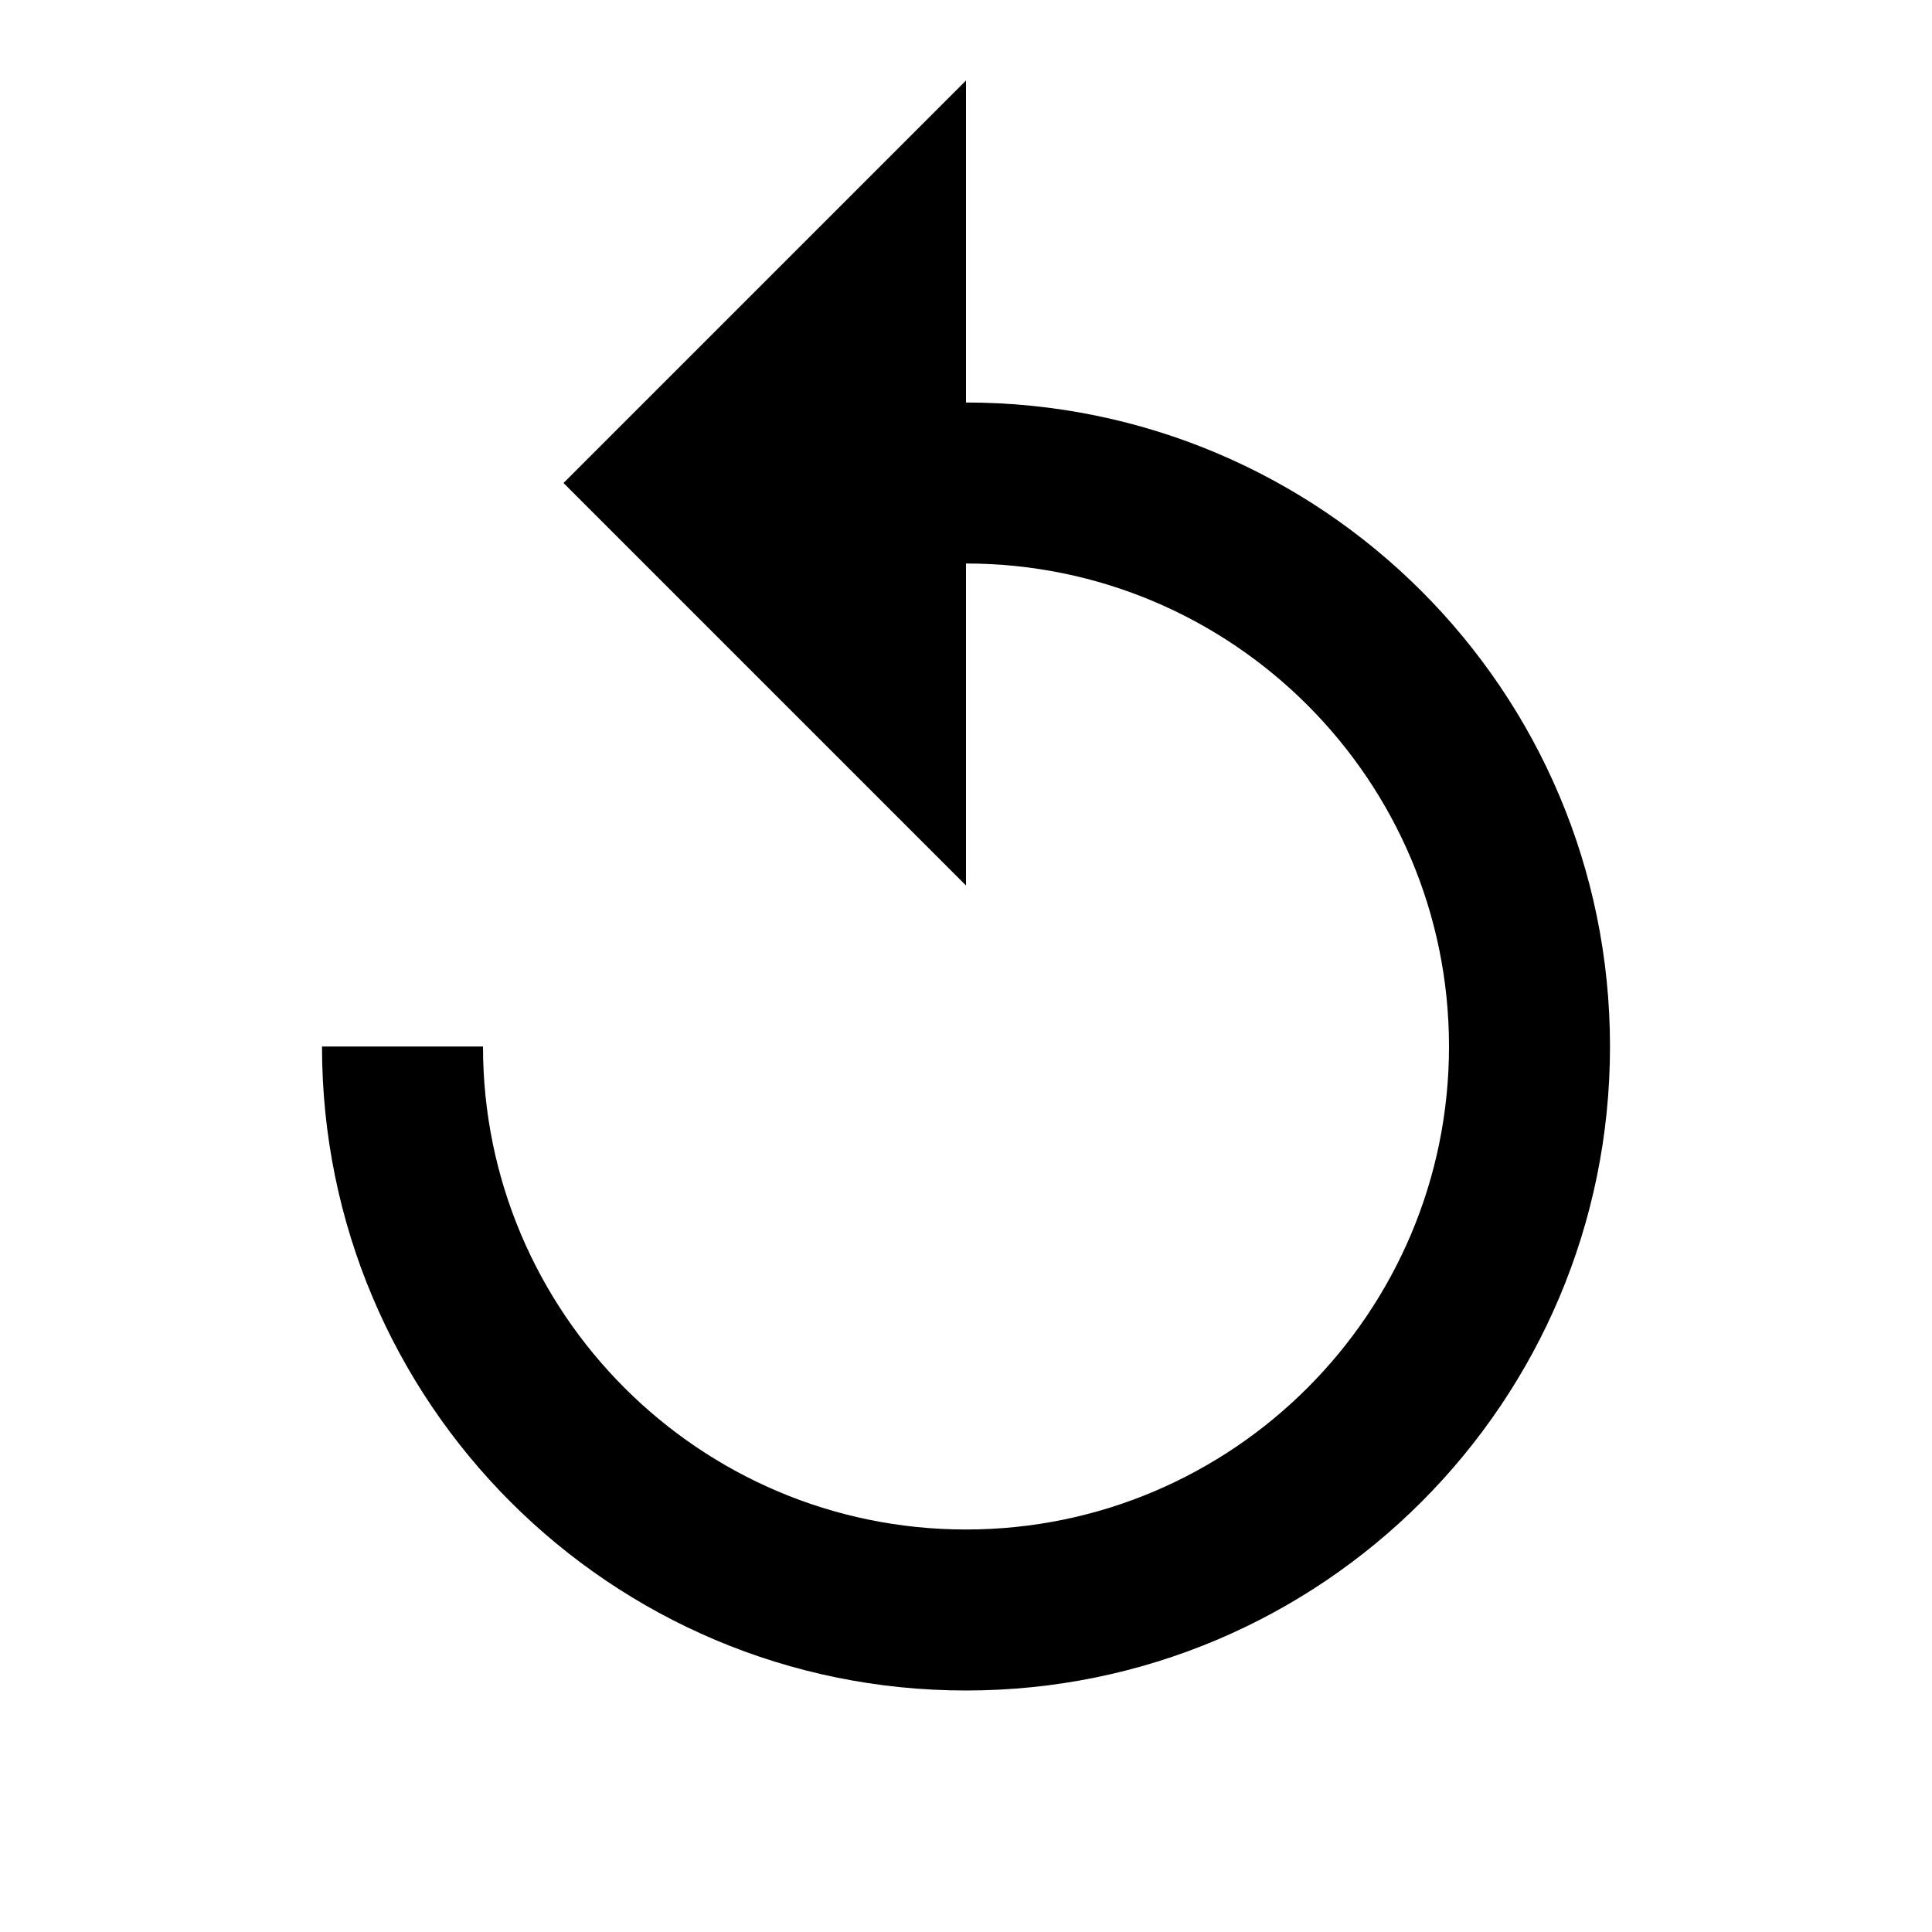
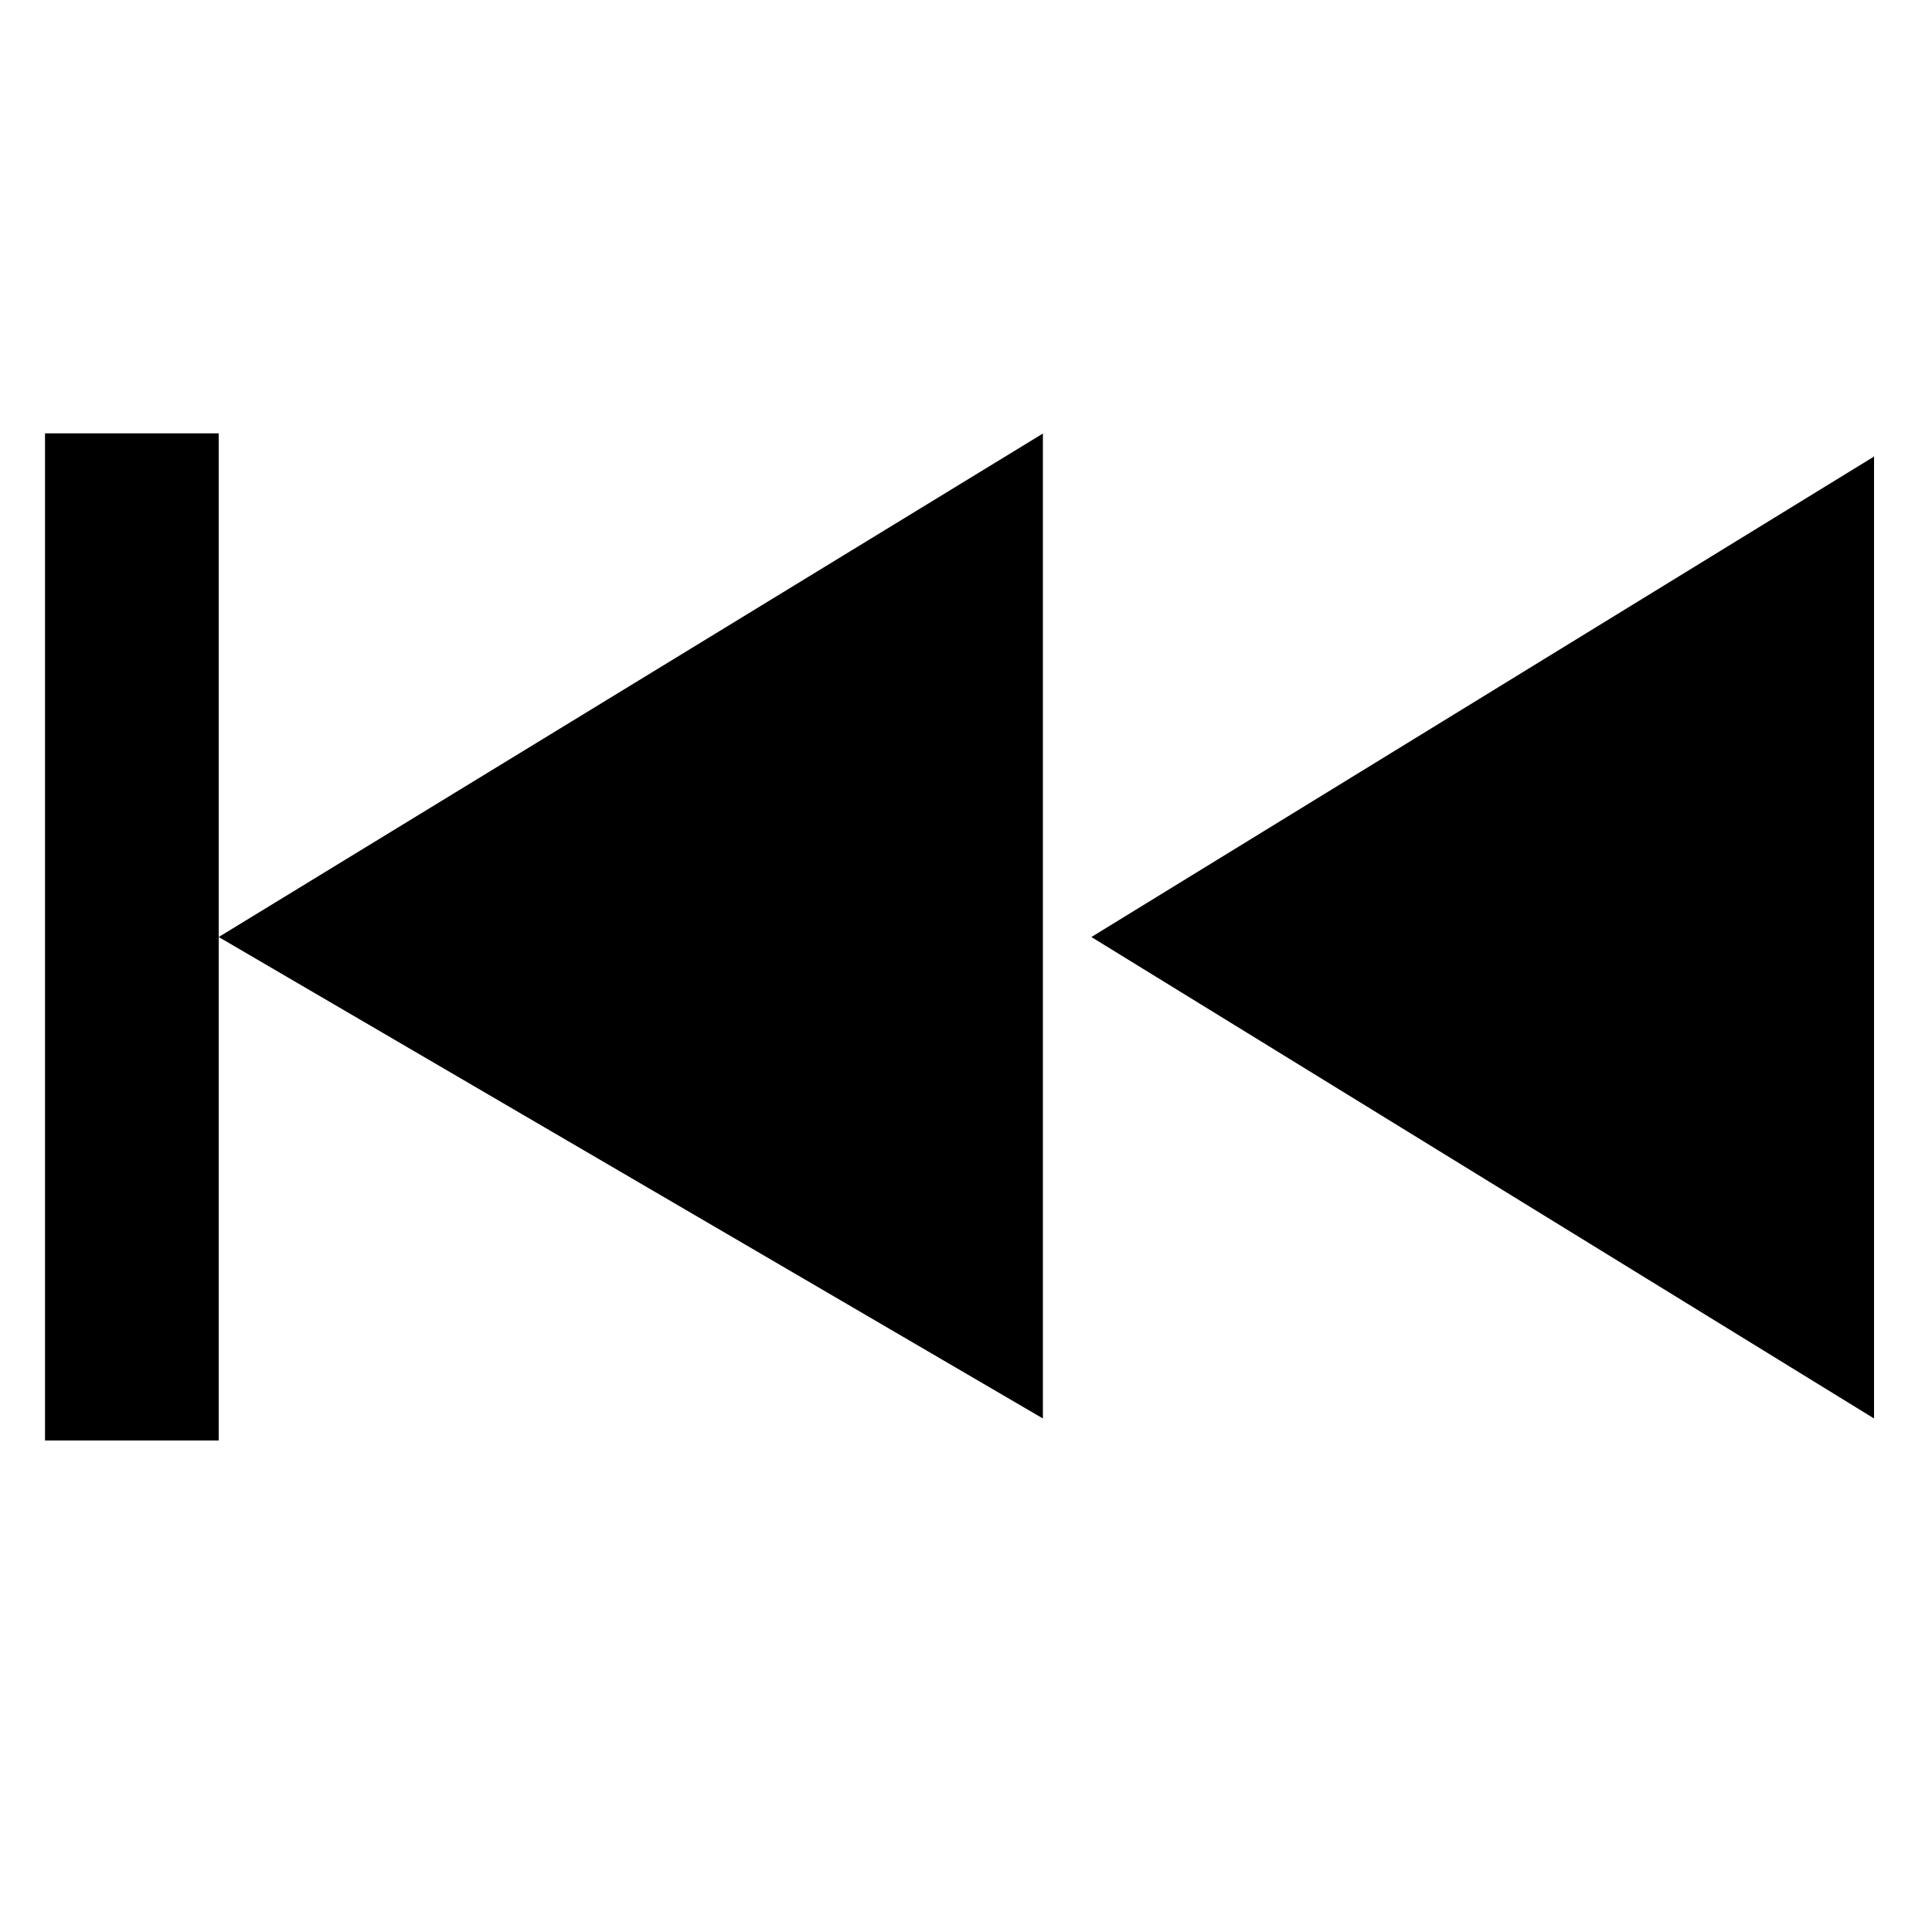
- <svg xmlns="http://www.w3.org/2000/svg" viewBox="0 0 24 24">
-   <path d="M0 0h24v24H0z" fill="none" />
-   <path d="M12 5V1L7 6l5 5V7c3.31 0 6 2.69 6 6s-2.69 6-6 6-6-2.69-6-6H4c0 4.42 3.58 8 8 8s8-3.58 8-8-3.58-8-8-8z" />
+ <svg xmlns="http://www.w3.org/2000/svg" id="Layer_2" data-name="Layer 2" viewBox="0 0 100 100">
+   <rect x="2.33" y="22.44" width="8.99" height="52.13" transform="translate(13.65 97) rotate(-180)" />
+   <polygon points="53.98 22.44 53.98 73.42 11.32 48.5 53.98 22.44" />
+   <polygon points="97 73.42 56.49 48.5 97 23.63 97 73.42" />
</svg>
